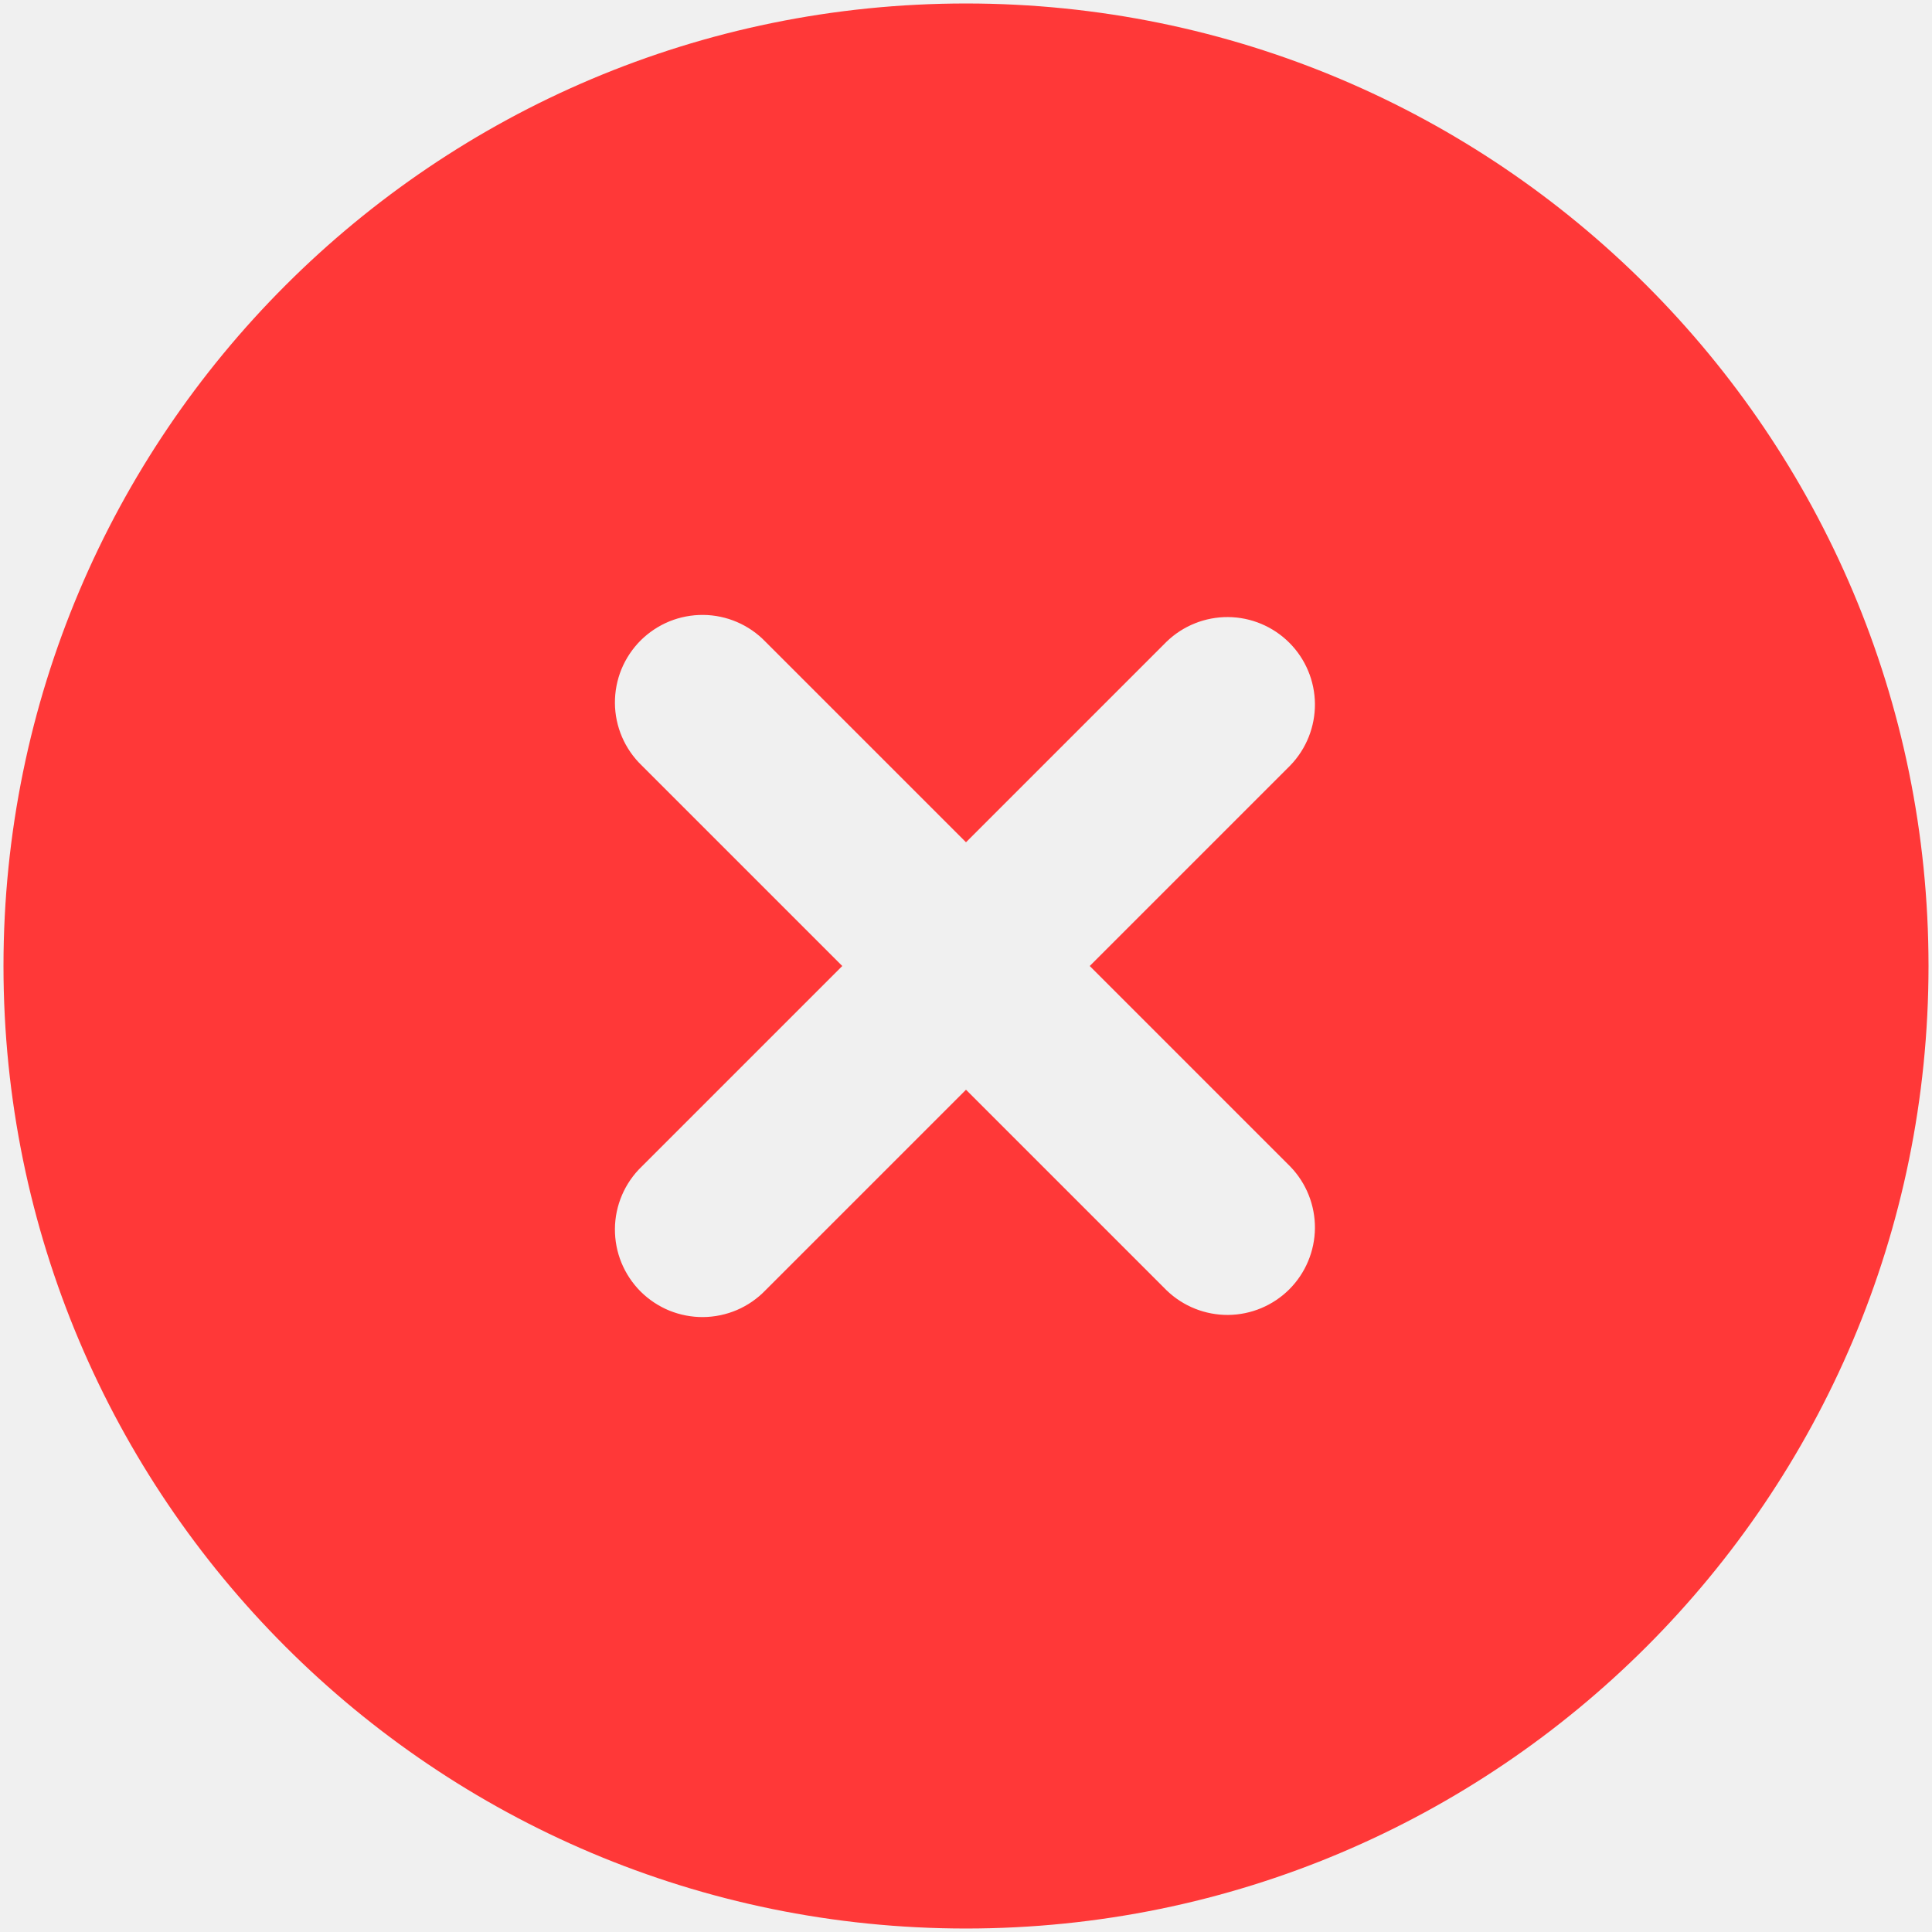
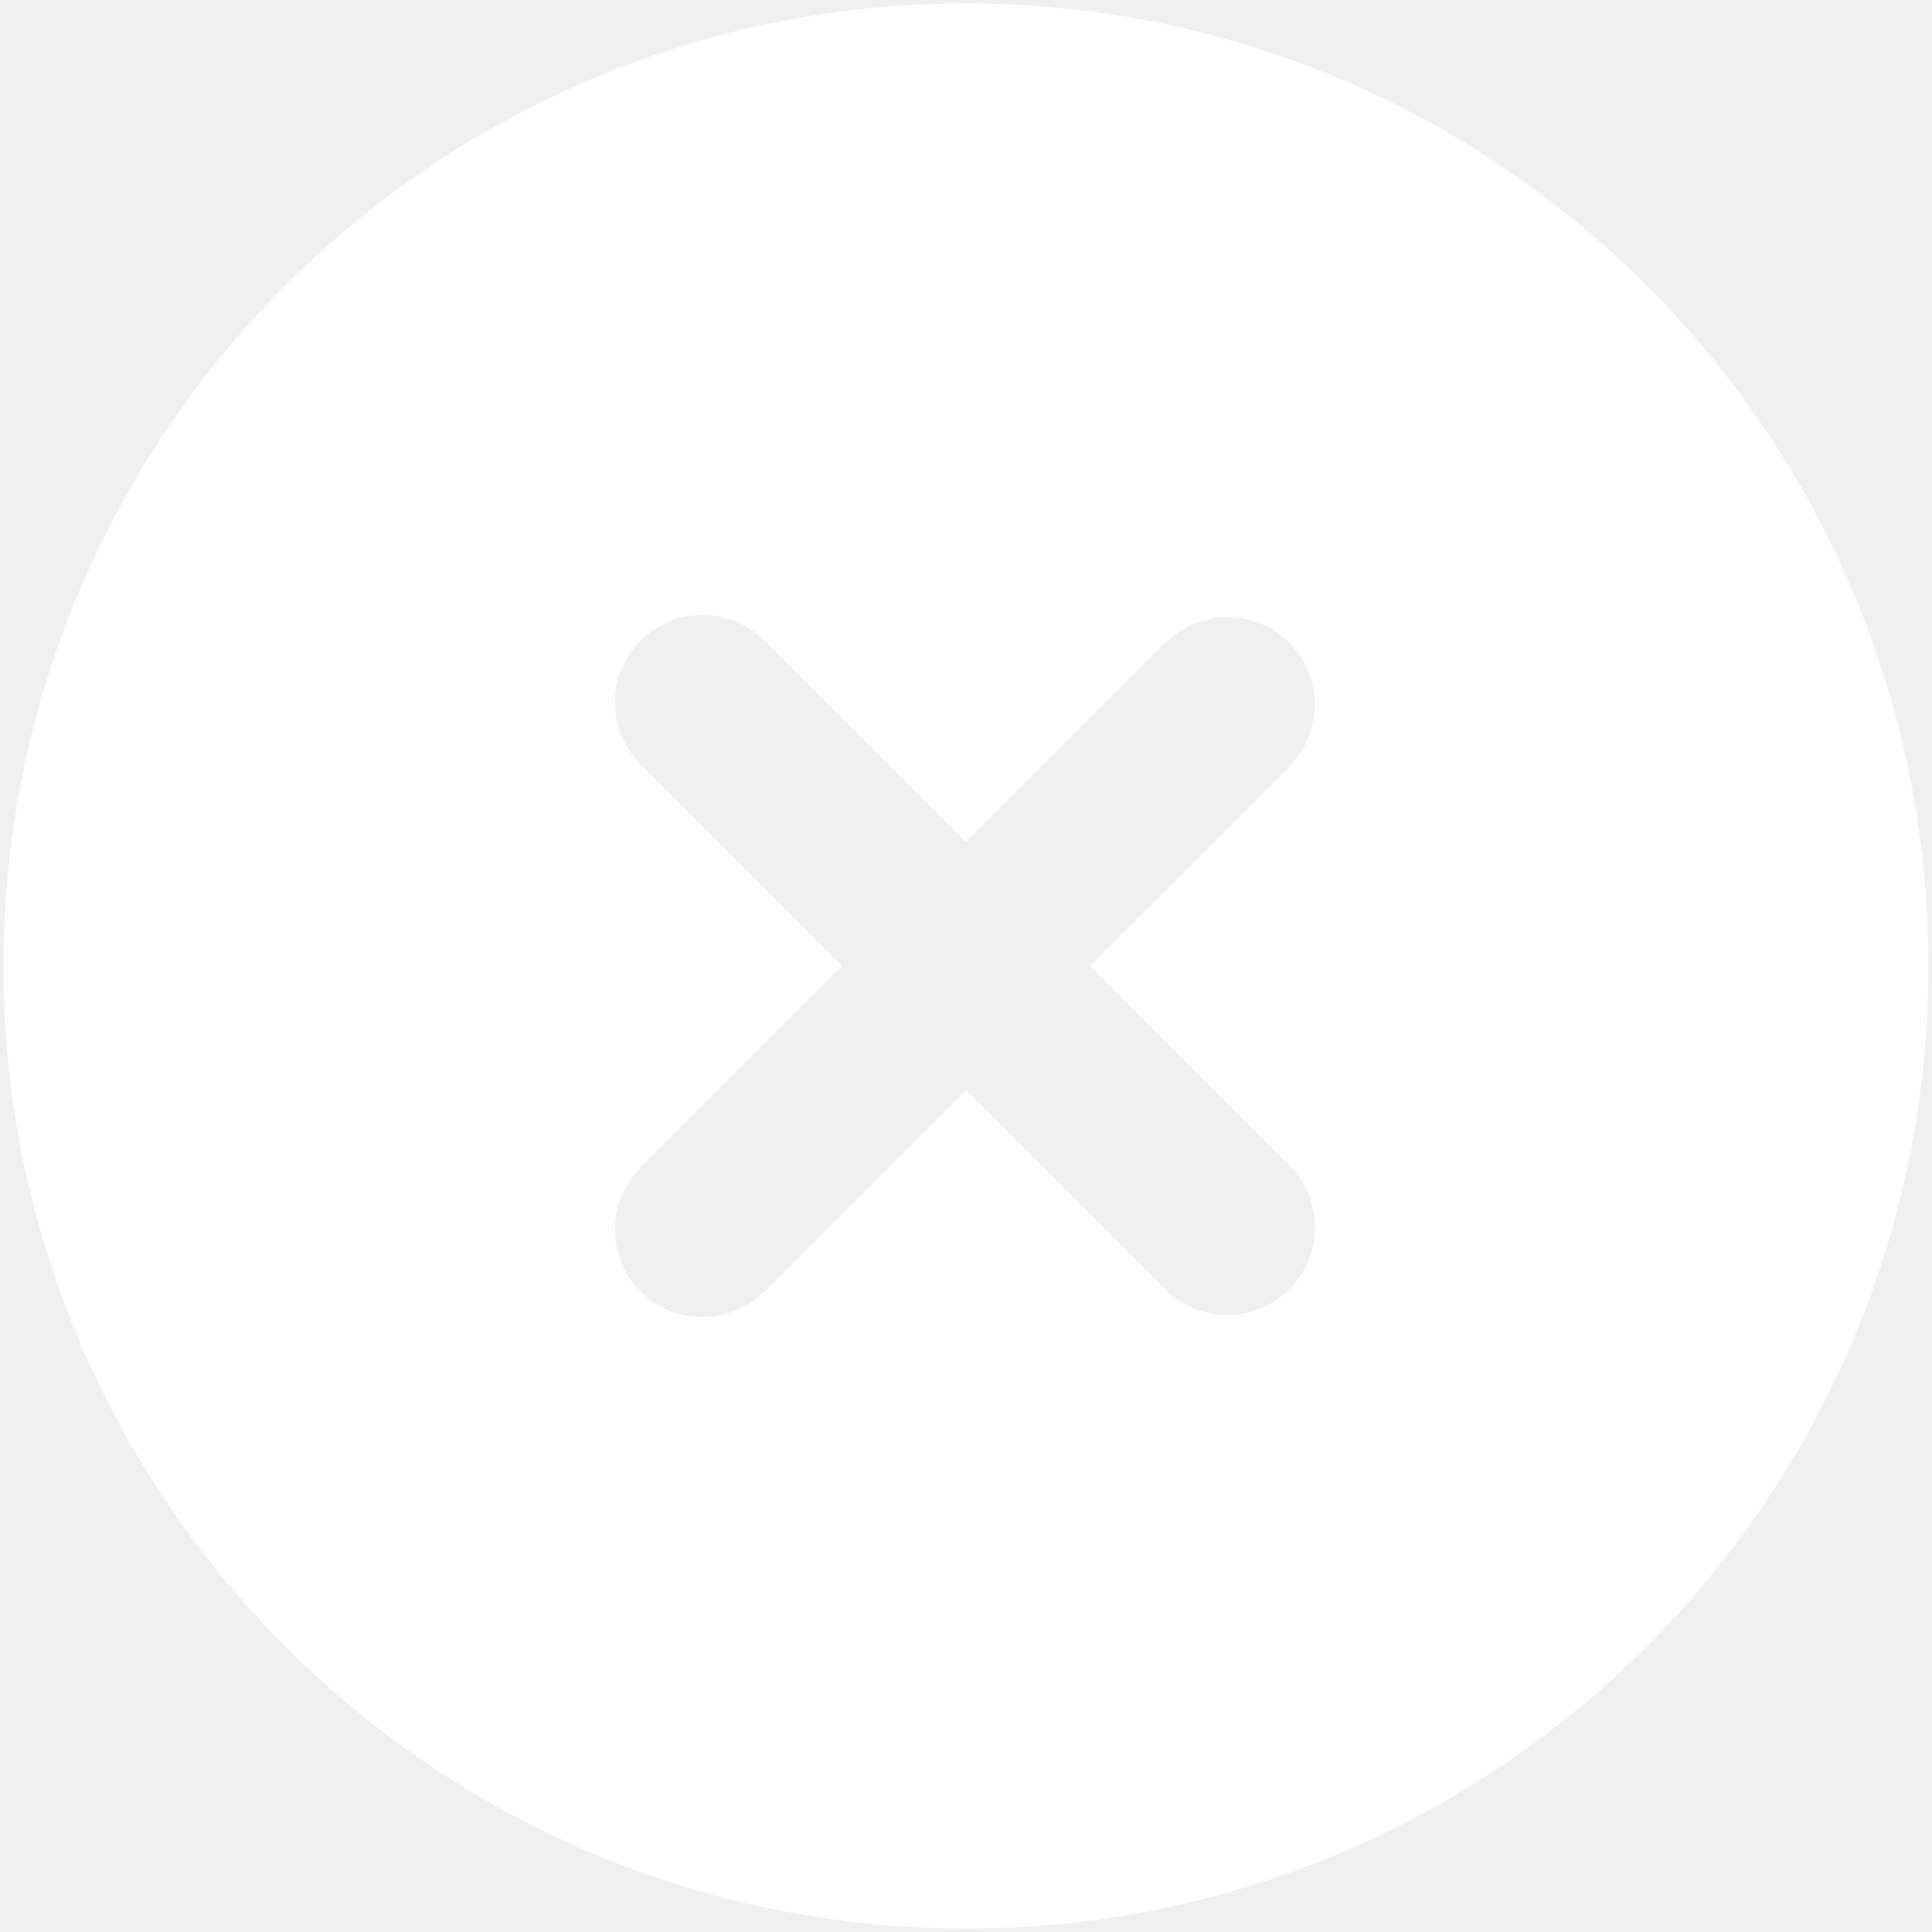
<svg xmlns="http://www.w3.org/2000/svg" width="46" height="46" viewBox="0 0 46 46" fill="none">
-   <path fill-rule="evenodd" clip-rule="evenodd" d="M23 0.083C10.344 0.083 0.083 10.344 0.083 23C0.083 35.656 10.344 45.917 23 45.917C35.656 45.917 45.917 35.656 45.917 23C45.917 10.344 35.656 0.083 23 0.083ZM30.723 18.223C31.102 17.83 31.312 17.304 31.308 16.758C31.303 16.211 31.084 15.689 30.698 15.303C30.311 14.916 29.789 14.697 29.242 14.692C28.696 14.688 28.17 14.898 27.777 15.277L23 20.054L18.223 15.277C18.031 15.078 17.801 14.919 17.547 14.81C17.293 14.701 17.019 14.643 16.742 14.641C16.466 14.639 16.192 14.691 15.935 14.796C15.68 14.901 15.447 15.056 15.251 15.251C15.056 15.447 14.901 15.68 14.796 15.935C14.691 16.192 14.639 16.466 14.641 16.742C14.643 17.019 14.701 17.293 14.81 17.547C14.919 17.801 15.078 18.031 15.277 18.223L20.054 23L15.277 27.777C15.078 27.969 14.919 28.199 14.81 28.453C14.701 28.707 14.643 28.981 14.641 29.258C14.639 29.534 14.691 29.808 14.796 30.064C14.901 30.32 15.056 30.553 15.251 30.749C15.447 30.944 15.68 31.099 15.935 31.204C16.192 31.308 16.466 31.361 16.742 31.359C17.019 31.356 17.293 31.299 17.547 31.19C17.801 31.081 18.031 30.922 18.223 30.723L23 25.946L27.777 30.723C28.17 31.102 28.696 31.312 29.242 31.308C29.789 31.303 30.311 31.084 30.698 30.698C31.084 30.311 31.303 29.789 31.308 29.242C31.312 28.696 31.102 28.17 30.723 27.777L25.946 23L30.723 18.223Z" fill="#FF3838" />
+   <path fill-rule="evenodd" clip-rule="evenodd" d="M23 0.083C10.343 0.083 0.083 10.344 0.083 23C0.083 35.656 10.343 45.917 23 45.917C35.656 45.917 45.916 35.656 45.916 23C45.916 10.344 35.656 0.083 23 0.083ZM30.723 18.223C31.102 17.83 31.312 17.304 31.307 16.758C31.303 16.211 31.084 15.689 30.697 15.303C30.311 14.916 29.788 14.697 29.242 14.693C28.696 14.688 28.17 14.898 27.777 15.277L23 20.054L18.223 15.277C18.03 15.078 17.8 14.92 17.546 14.81C17.292 14.701 17.019 14.644 16.742 14.641C16.466 14.639 16.191 14.692 15.935 14.796C15.679 14.901 15.447 15.056 15.251 15.251C15.055 15.447 14.901 15.68 14.796 15.936C14.691 16.192 14.638 16.466 14.641 16.743C14.643 17.019 14.701 17.293 14.81 17.547C14.919 17.801 15.078 18.031 15.277 18.223L20.054 23L15.277 27.777C15.078 27.969 14.919 28.199 14.81 28.453C14.701 28.708 14.643 28.981 14.641 29.258C14.638 29.534 14.691 29.809 14.796 30.065C14.901 30.321 15.055 30.553 15.251 30.749C15.447 30.945 15.679 31.099 15.935 31.204C16.191 31.309 16.466 31.361 16.742 31.359C17.019 31.357 17.292 31.299 17.546 31.19C17.8 31.081 18.03 30.922 18.223 30.723L23 25.946L27.777 30.723C28.17 31.103 28.696 31.313 29.242 31.308C29.788 31.303 30.311 31.084 30.697 30.698C31.084 30.311 31.303 29.789 31.307 29.243C31.312 28.696 31.102 28.17 30.723 27.777L25.945 23L30.723 18.223Z" fill="white" />
</svg>
